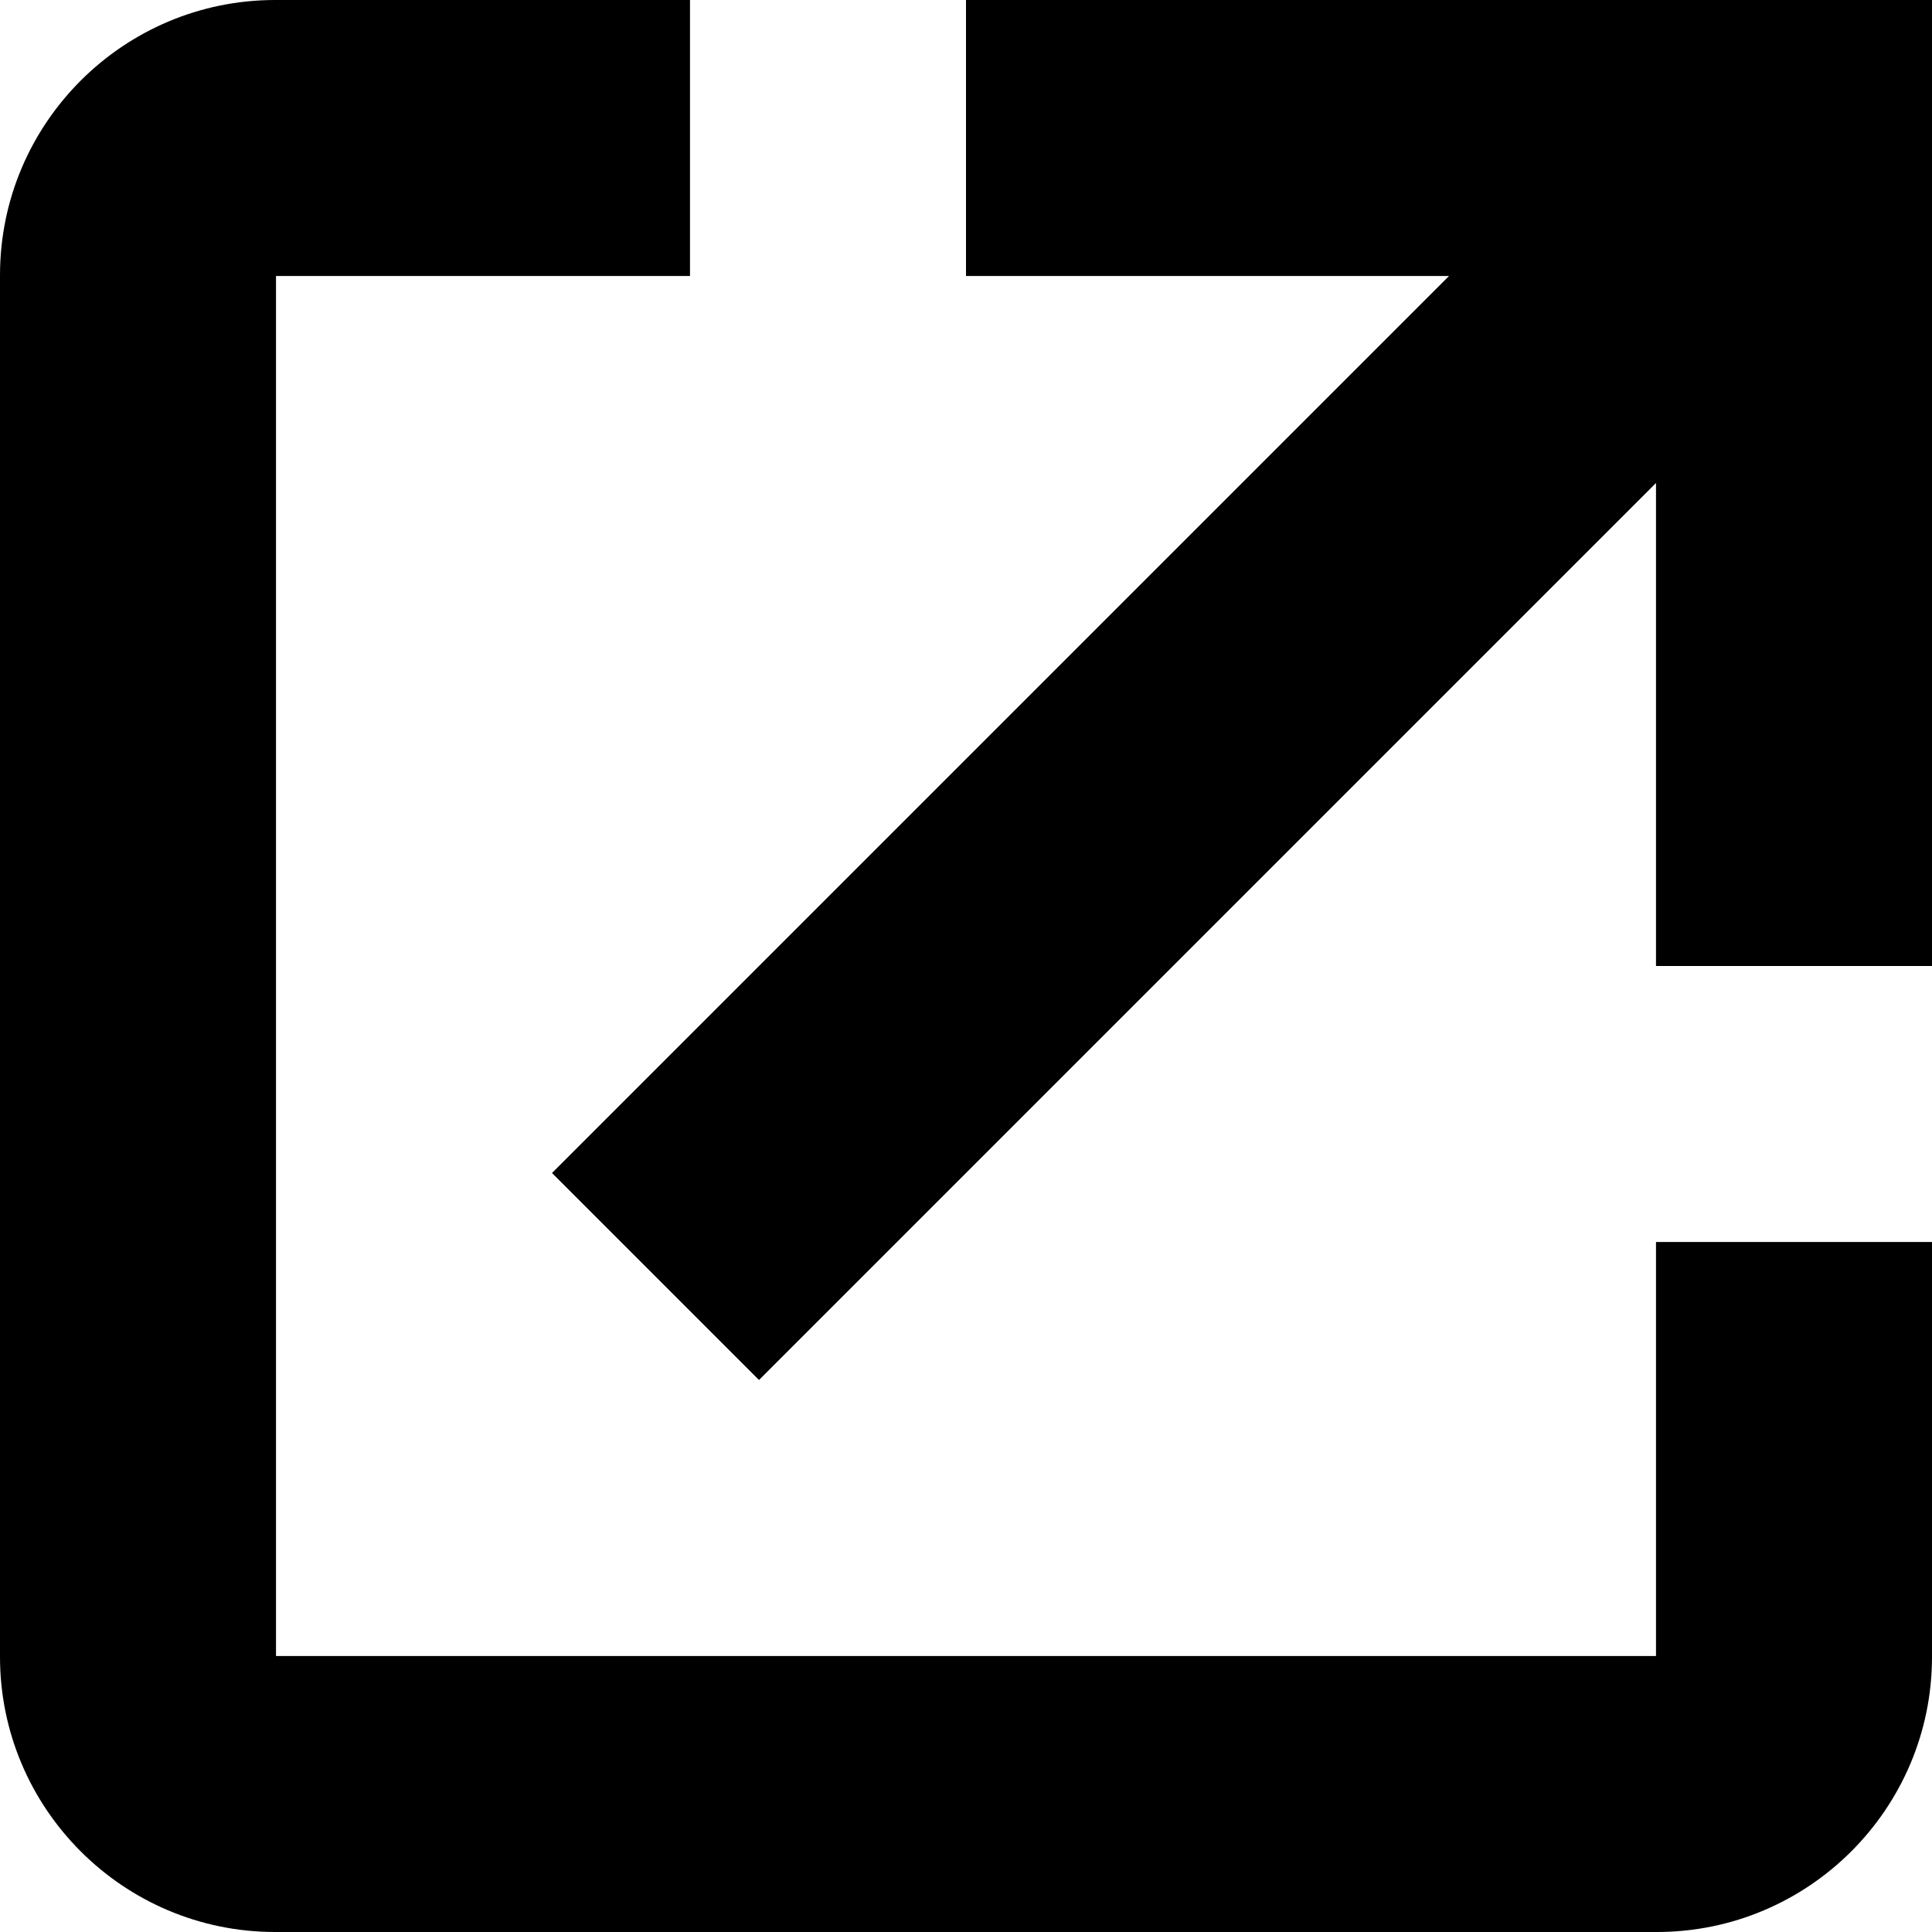
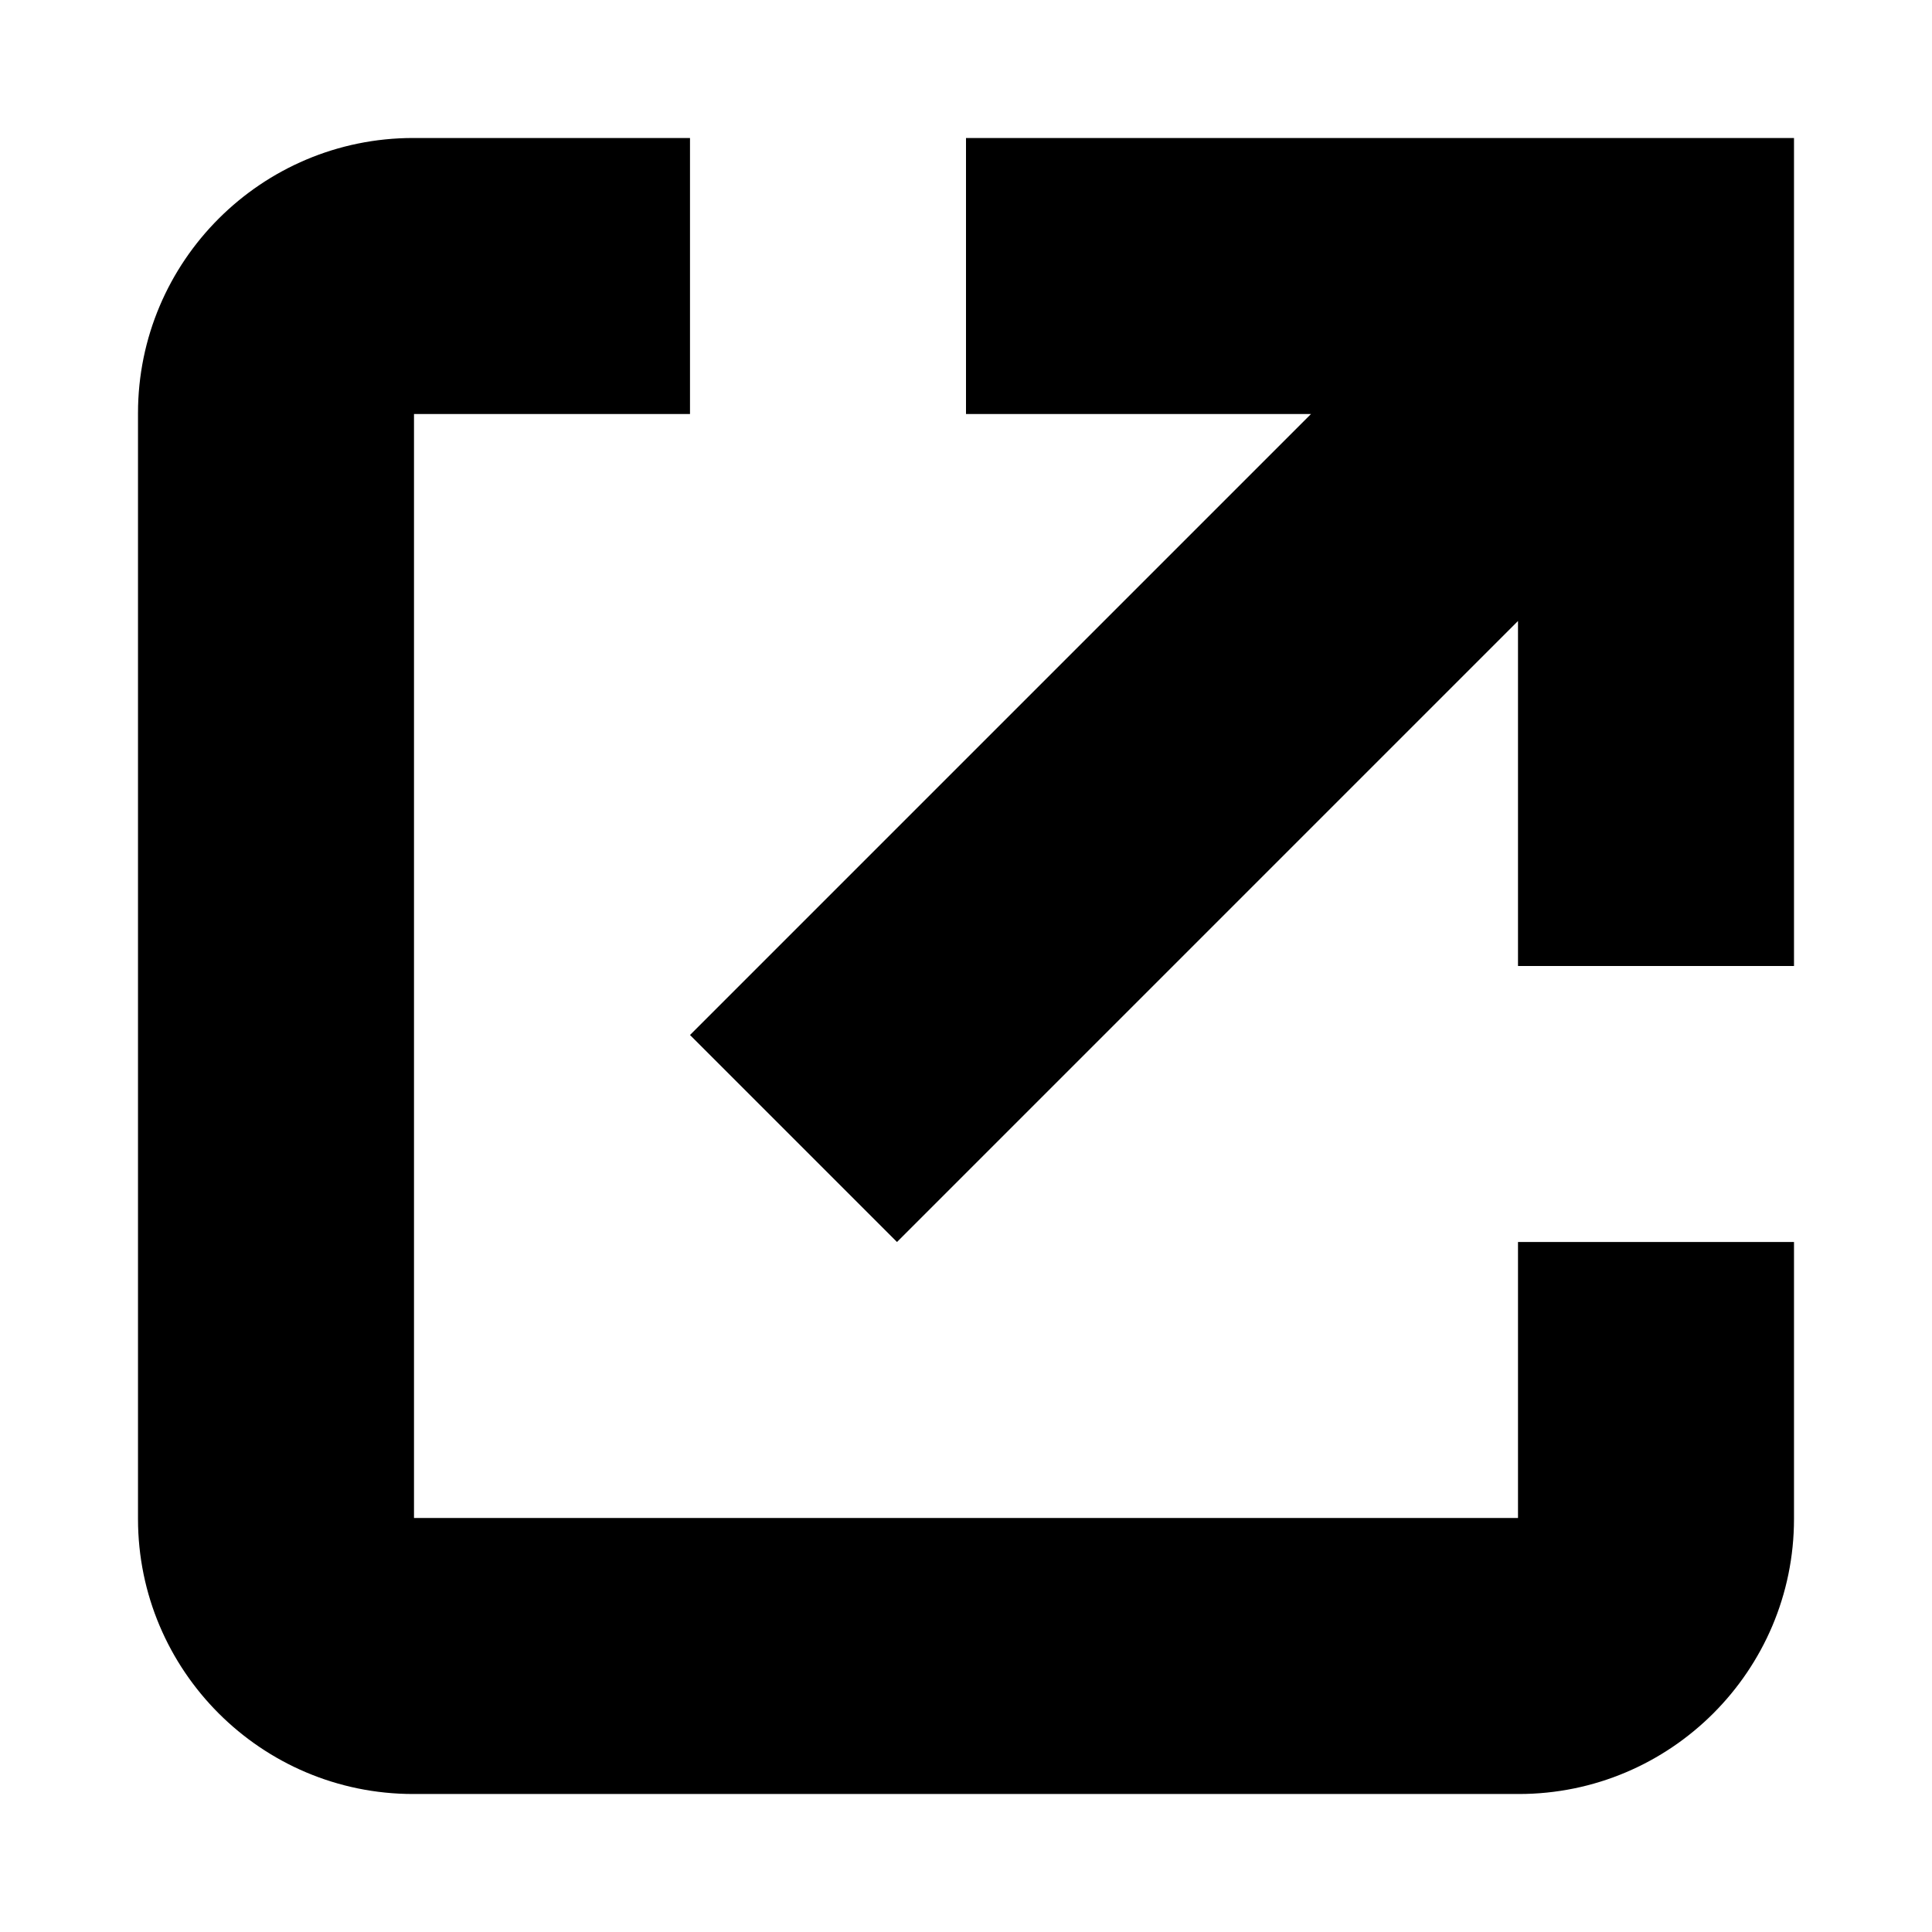
<svg xmlns="http://www.w3.org/2000/svg" width="14px" height="14px" viewBox="0 0 14 14" version="1.1">
  <defs />
  <g id="Icons" stroke="none" stroke-width="1" fill="none" fill-rule="evenodd">
    <g id="ShareSm" fill="#000000">
-       <path d="M12,3.5 L5.5,10 L4,8.5 L10.5,2 L7,2 L7,0 L14,0 L14,7 L12,7 L12,3.5 Z M5,0 L5,2 L2,2 L2,12 L12,12 L12,9 L14,9 L14,12.006 C14,13.107 13.105,14 12.006,14 L1.994,14 C0.893,14 0,13.105 0,12.006 L0,1.994 C0,0.893 0.895,0 1.994,0 L5,0 Z" id="Combined-Shape" />
+       <path d="M11,4.5 L6.5,9 L5,7.5 L9.5,3 L7,3 L7,1 L13,1 L13,7 L11,7 L11,4.5 Z M5,1 L5,3 L3,3 L3,11 L11,11 L11,9 L13,9 L13,11.006 C13,12.107 12.105,13 11.006,13 L2.994,13 C1.893,13 1,12.105 1,11.006 L1,2.994 C1,1.893 1.895,1 2.994,1 L5,1 Z" id="Combined-Shape" />
    </g>
  </g>
</svg>
